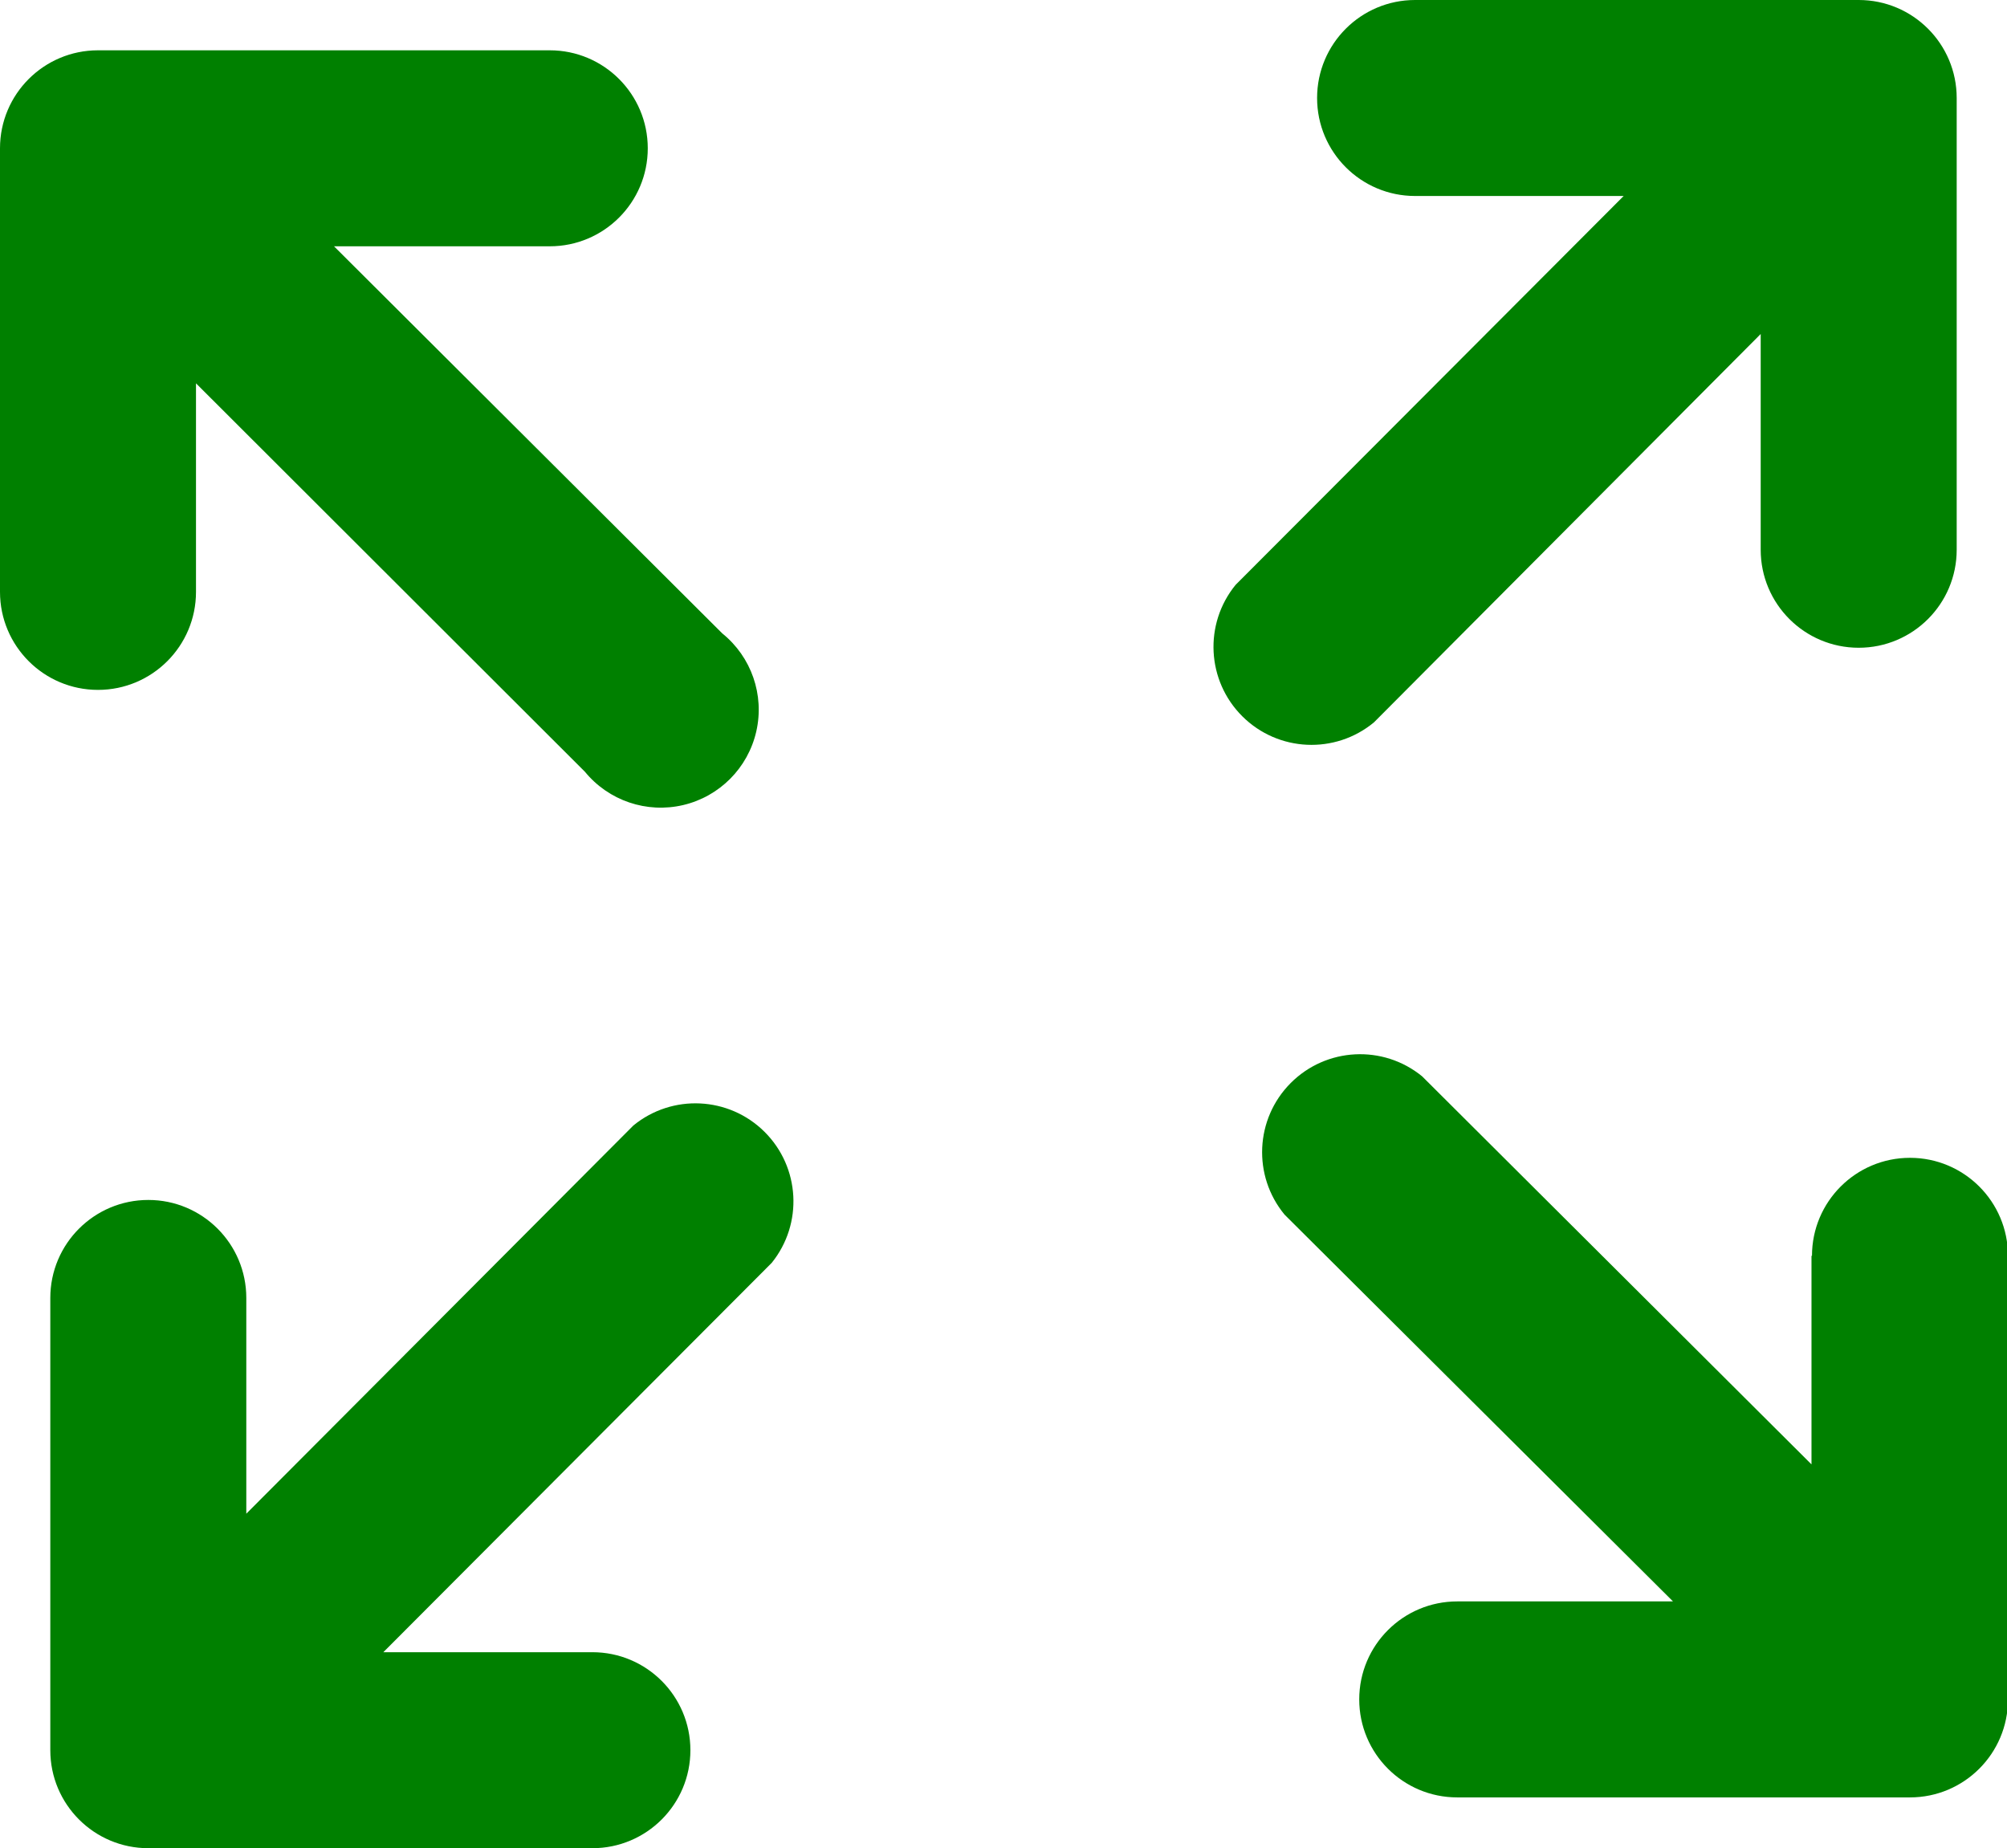
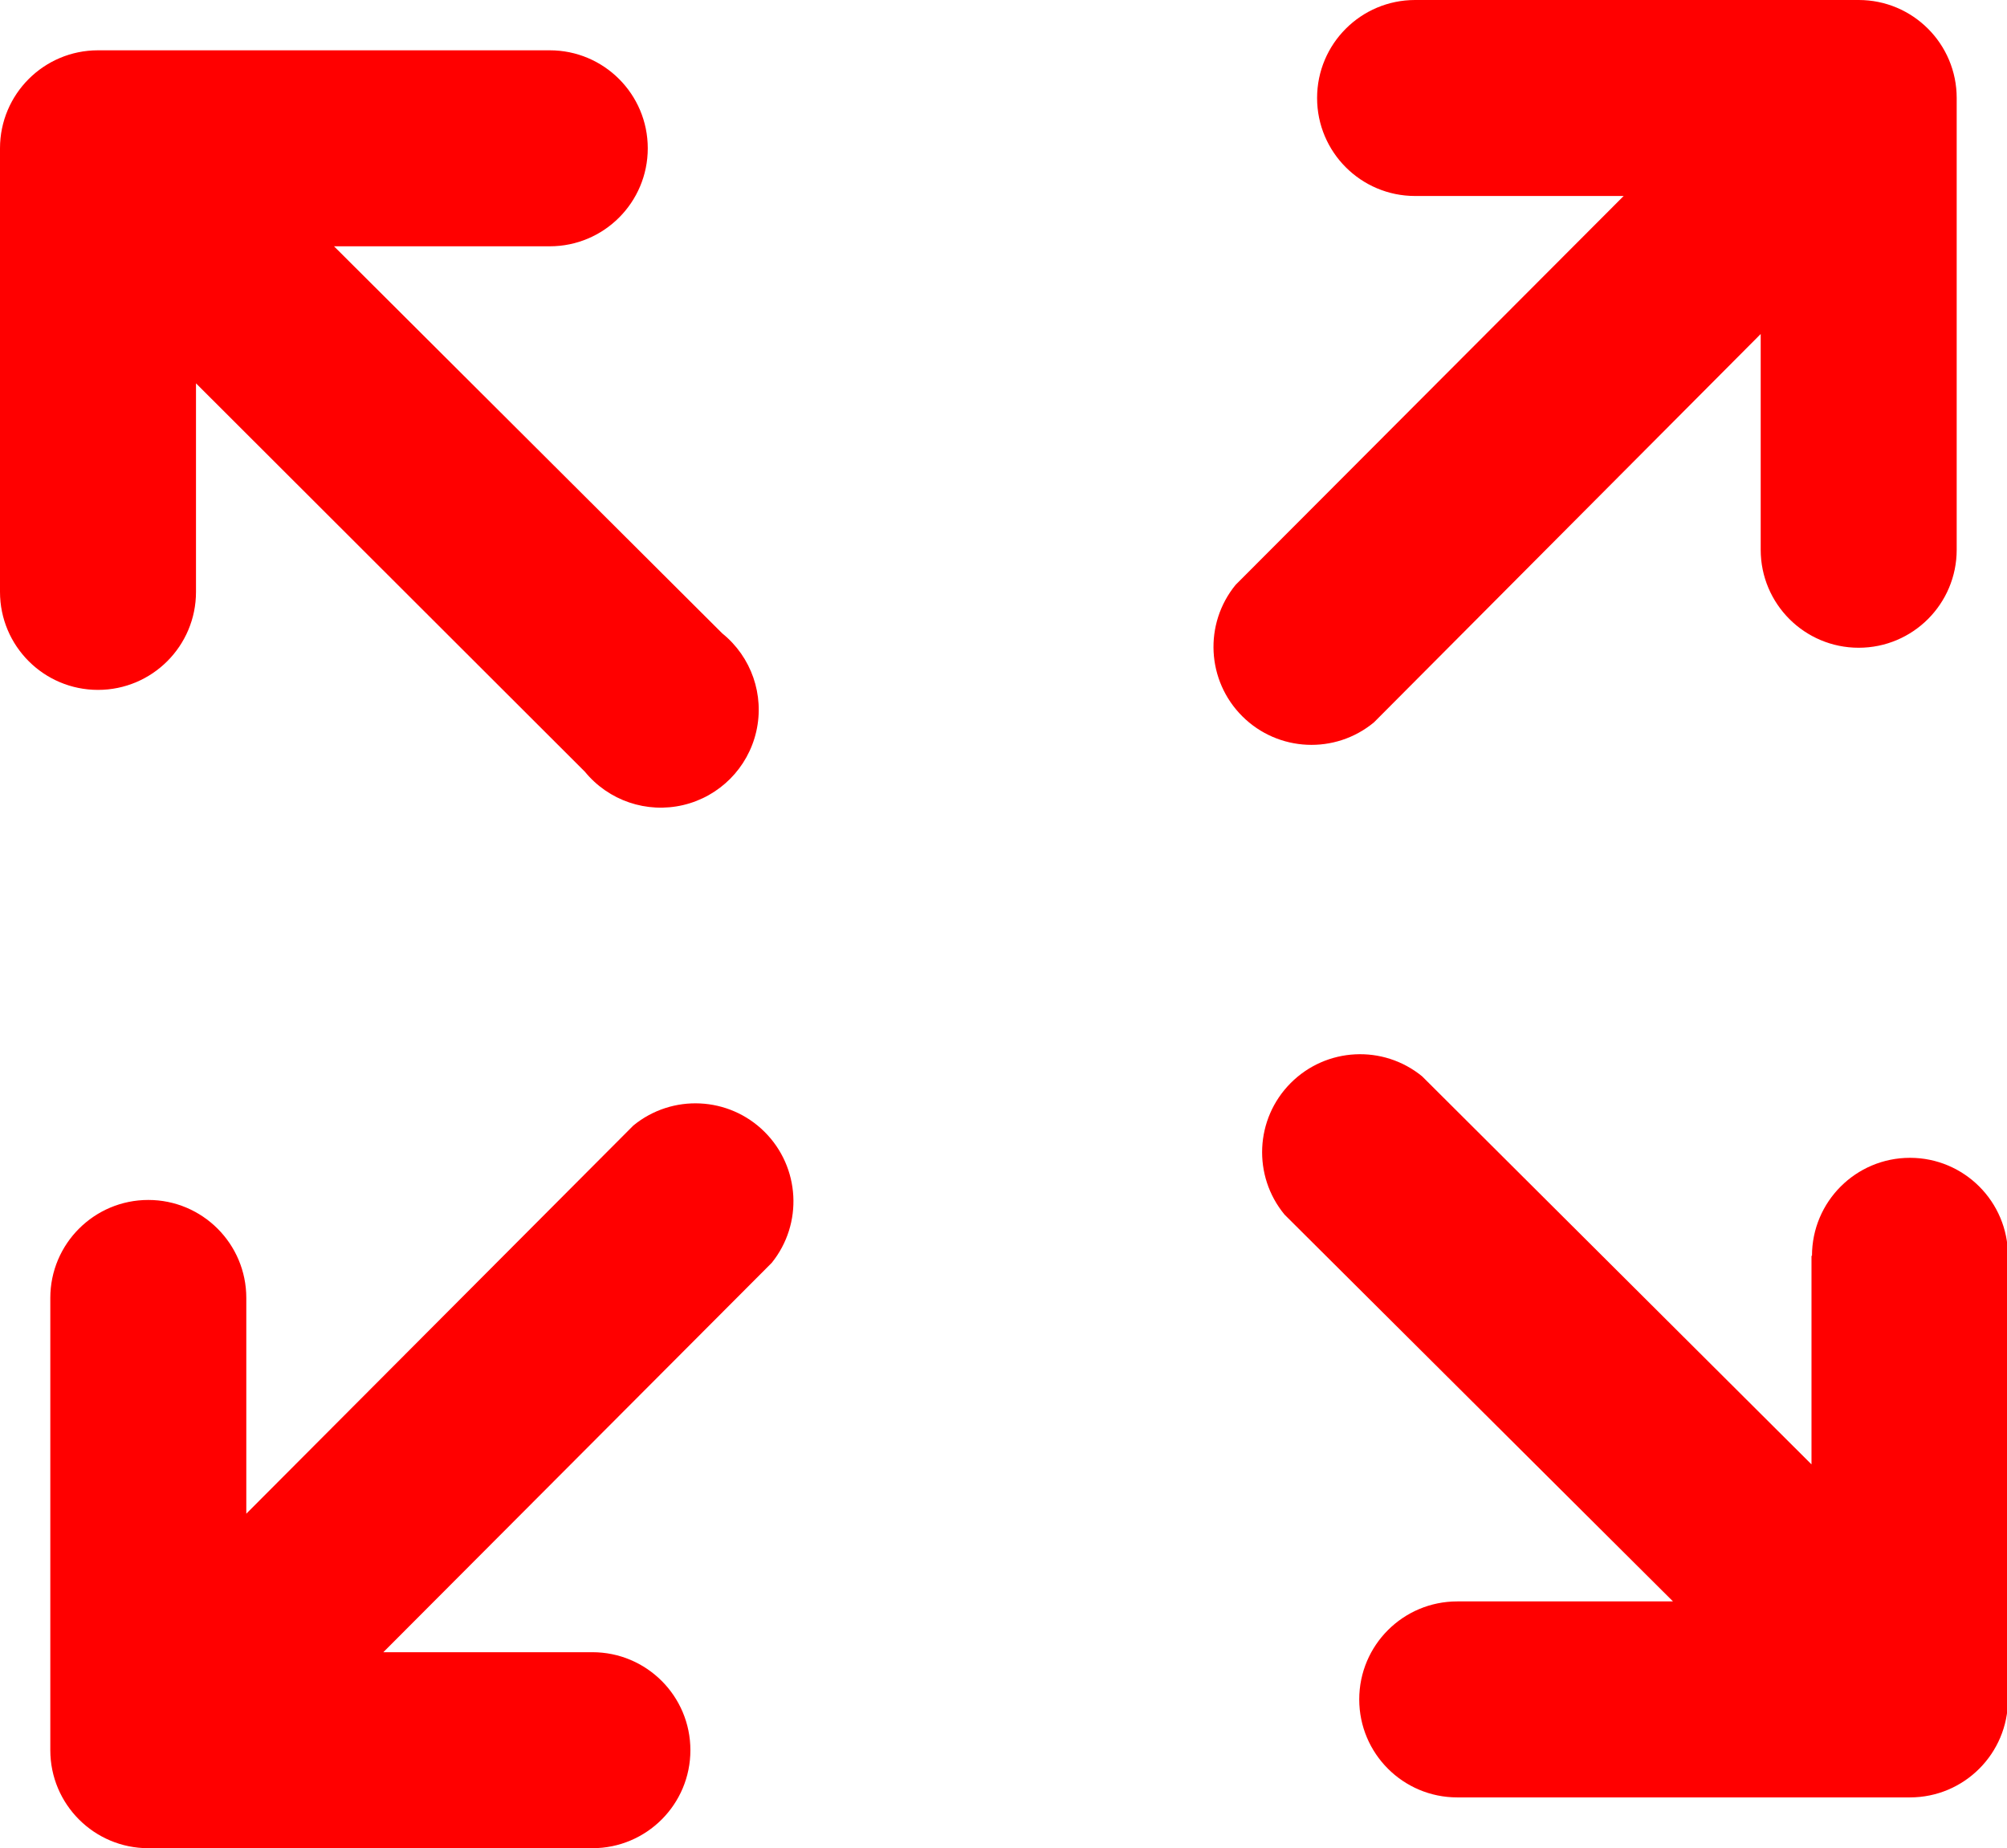
<svg xmlns="http://www.w3.org/2000/svg" id="Layer_1" data-name="Layer 1" viewBox="0 0 122.88 113.13">
-   <path fill="green" d="M86.64,12a6,6,0,1,1,0-12H113.8a6,6,0,0,1,6,6V33.66a6,6,0,1,1-12,0V20.45L84.12,44.23a6,6,0,0,1-8.47-8.42L99.41,12ZM12,36.24a6,6,0,1,1-12,0V9.08a6,6,0,0,1,6-6H33.66a6,6,0,1,1,0,12H20.45l23.77,23.7a6,6,0,1,1-8.41,8.47L12,23.47V36.24Zm24.27,64.92a6,6,0,0,1,0,12H9.08a6,6,0,0,1-6-6V79.47a6,6,0,1,1,12,0V92.68l23.7-23.77a6,6,0,0,1,8.47,8.41L23.47,101.16Zm74.67-24.27a6,6,0,0,1,12,0v27.16a6,6,0,0,1-6,6H89.22a6,6,0,1,1,0-12h13.21L78.65,74.37a6,6,0,0,1,8.42-8.47l23.84,23.76V76.89Z" />
+   <path fill="red" d="M86.64,12a6,6,0,1,1,0-12H113.8a6,6,0,0,1,6,6V33.66a6,6,0,1,1-12,0V20.45L84.12,44.23a6,6,0,0,1-8.47-8.42L99.41,12ZM12,36.24a6,6,0,1,1-12,0V9.08a6,6,0,0,1,6-6H33.66a6,6,0,1,1,0,12H20.45l23.77,23.7a6,6,0,1,1-8.41,8.47L12,23.47V36.24Zm24.27,64.92a6,6,0,0,1,0,12H9.08a6,6,0,0,1-6-6V79.47a6,6,0,1,1,12,0V92.68l23.7-23.77a6,6,0,0,1,8.47,8.41L23.47,101.16Zm74.67-24.27a6,6,0,0,1,12,0v27.16a6,6,0,0,1-6,6H89.22a6,6,0,1,1,0-12h13.21L78.65,74.37a6,6,0,0,1,8.42-8.47l23.84,23.76V76.89Z" />
</svg>
